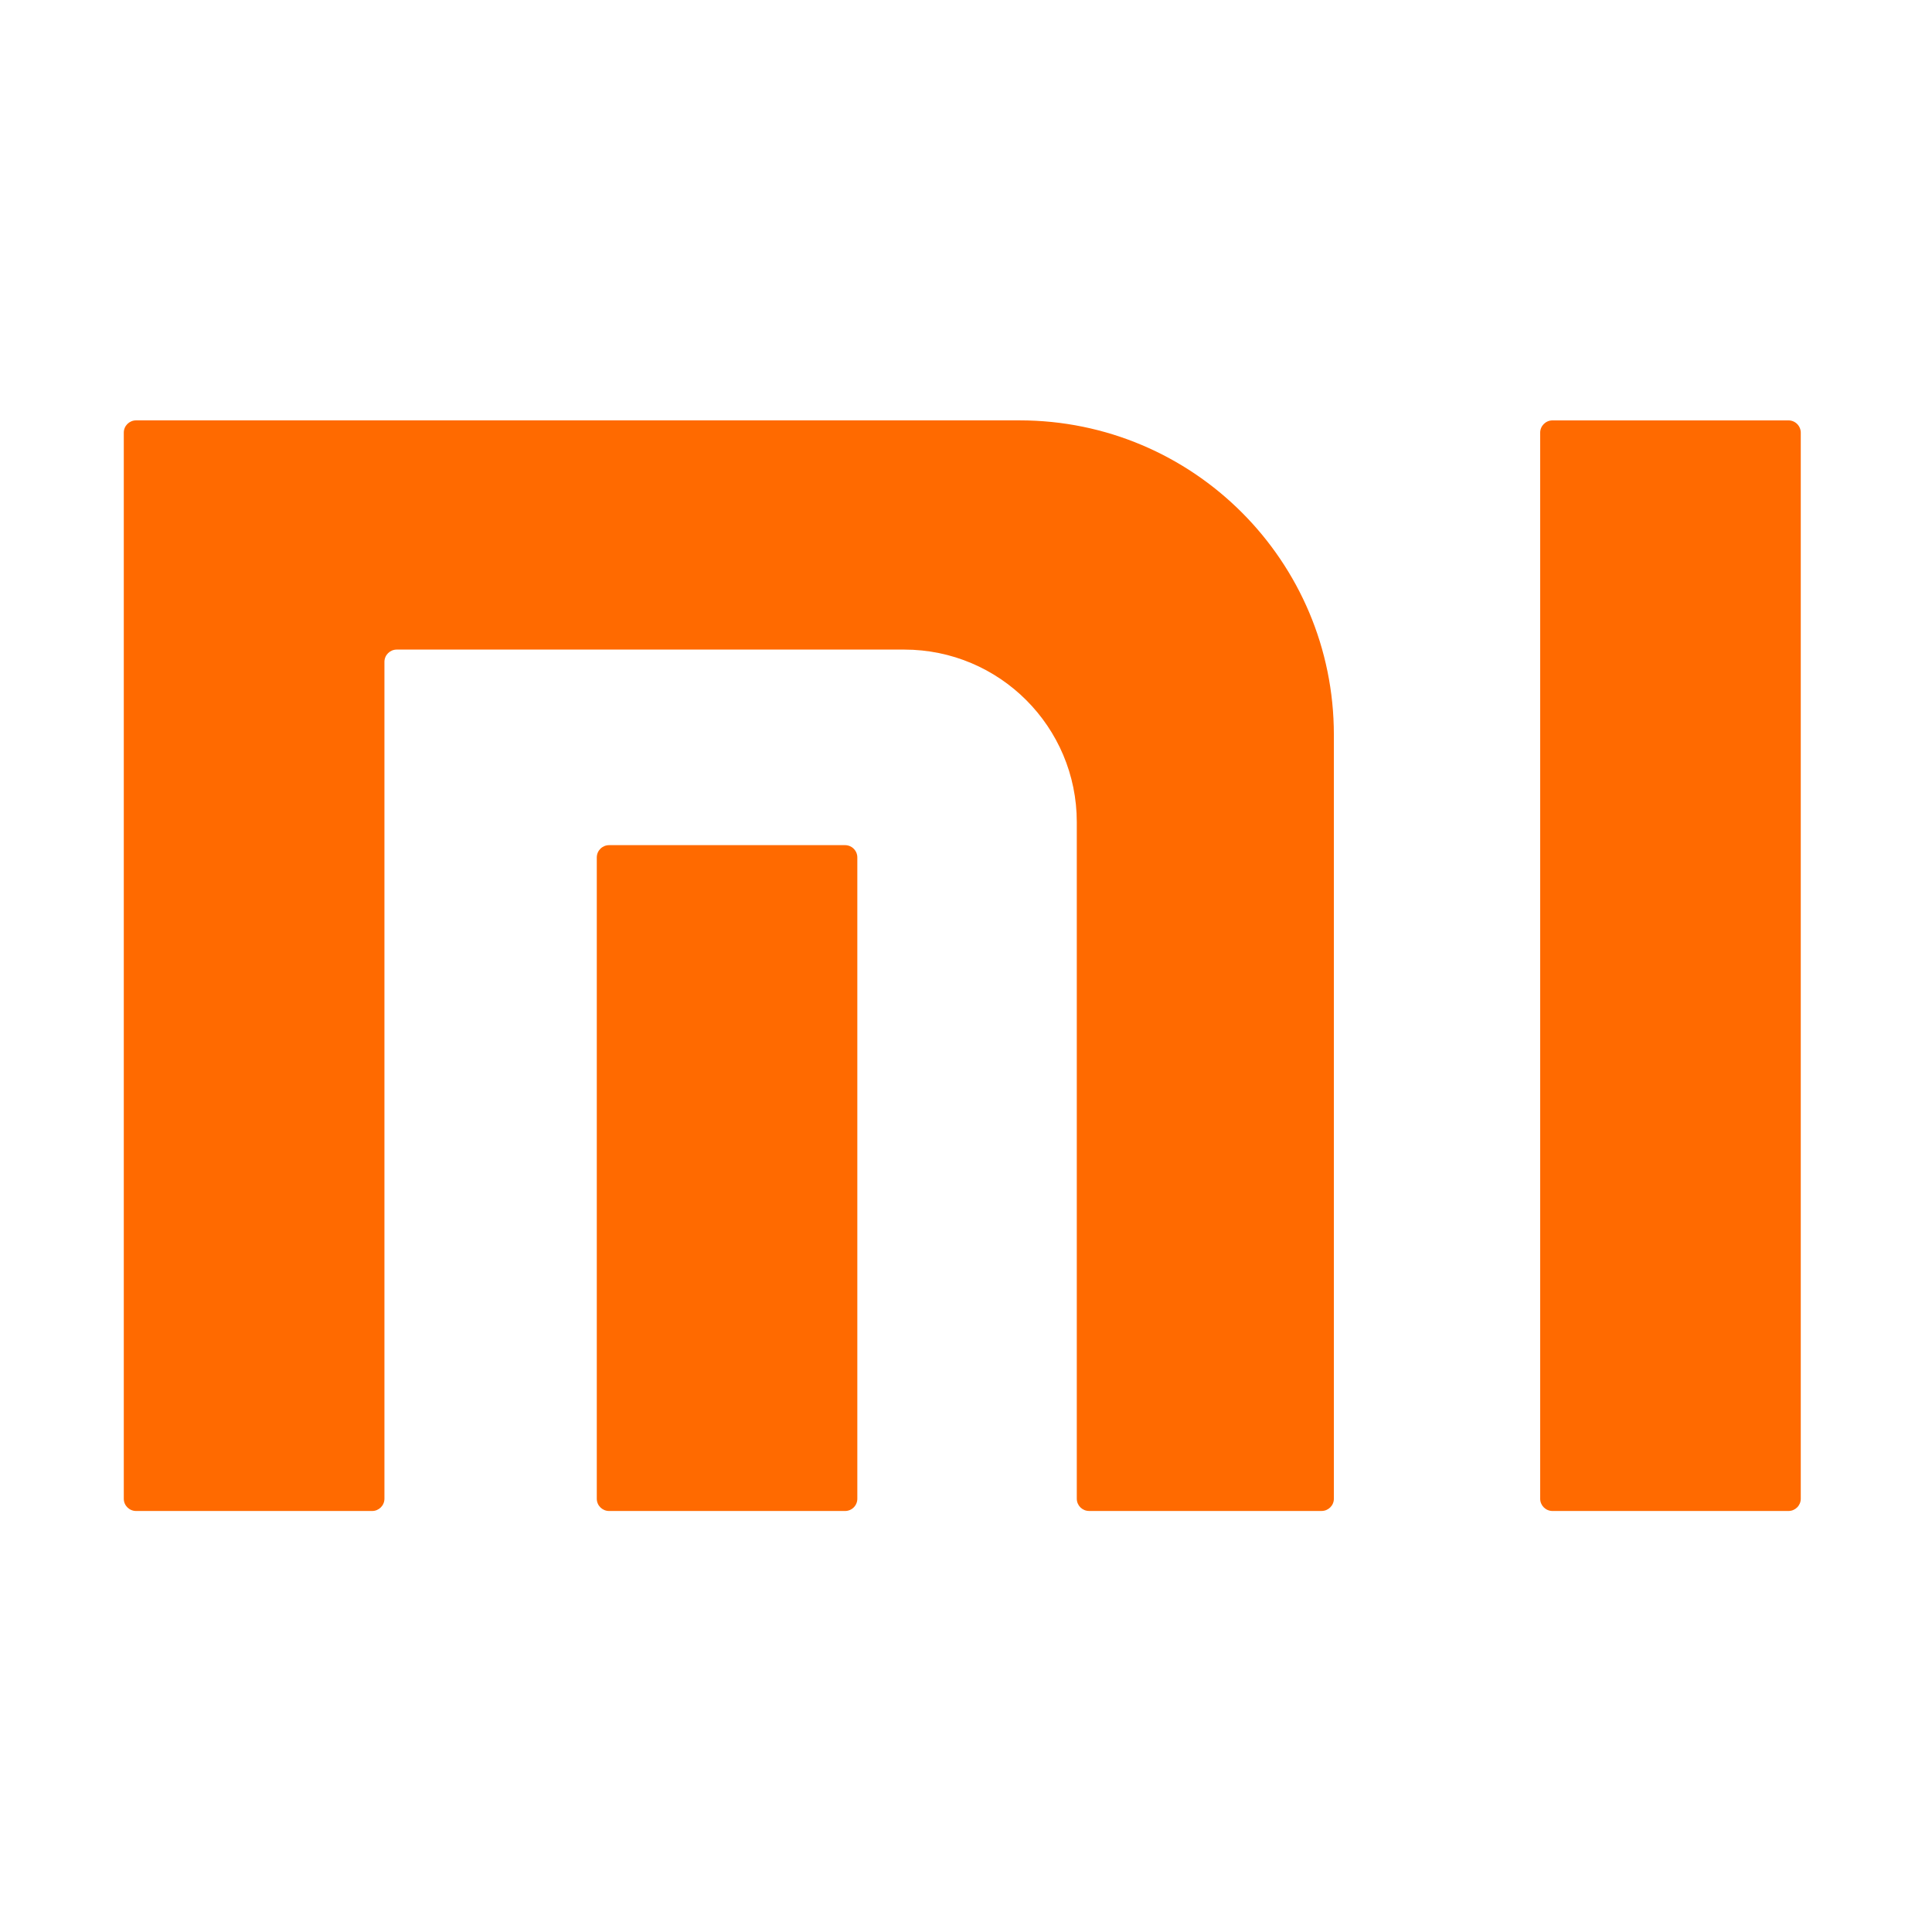
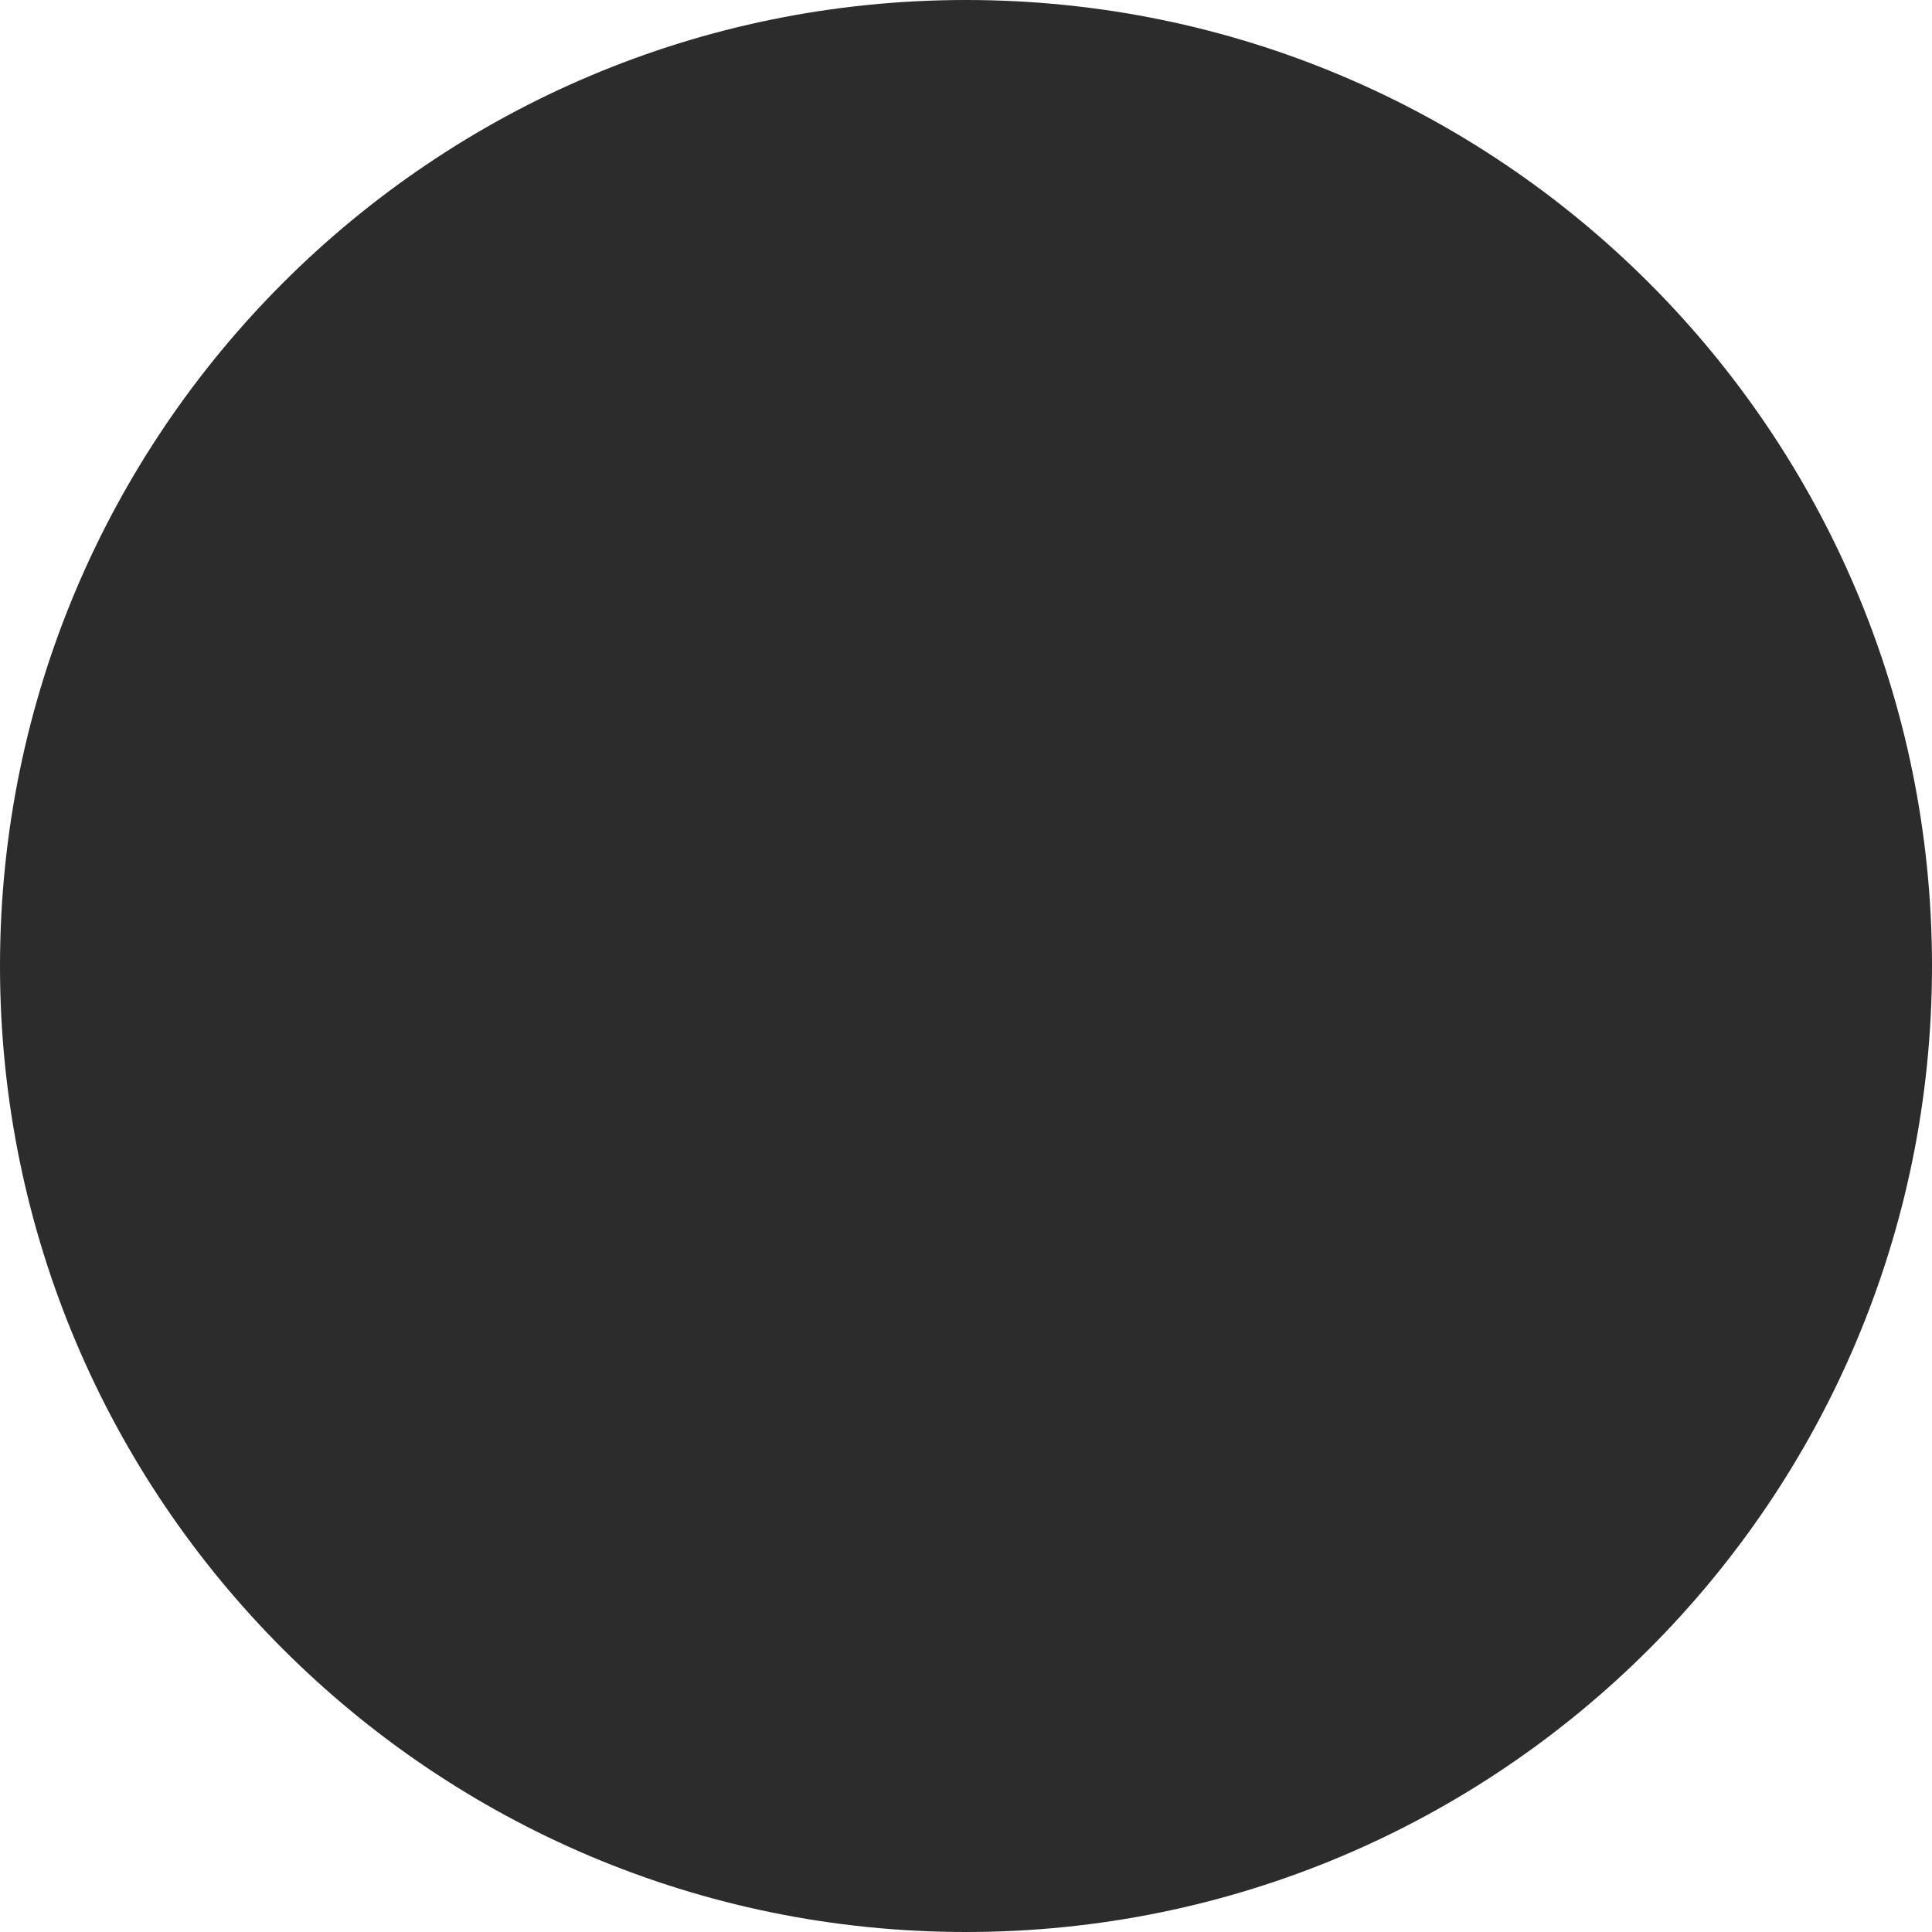
- <svg xmlns="http://www.w3.org/2000/svg" t="1620663406999" class="icon" viewBox="0 0 1024 1024" version="1.1" p-id="1899" width="16" height="16">
+ <svg xmlns="http://www.w3.org/2000/svg" t="1627102501781" class="icon" viewBox="0 0 1024 1024" version="1.1" p-id="1335" width="16" height="16">
  <defs>
-     <style type="text/css" />
+     <style type="text/css">@font-face { font-family: feedback-iconfont; src: url("//at.alicdn.com/t/font_1031158_1uhr8ri0pk5.eot?#iefix") format("embedded-opentype"), url("//at.alicdn.com/t/font_1031158_1uhr8ri0pk5.woff2") format("woff2"), url("//at.alicdn.com/t/font_1031158_1uhr8ri0pk5.woff") format("woff"), url("//at.alicdn.com/t/font_1031158_1uhr8ri0pk5.ttf") format("truetype"), url("//at.alicdn.com/t/font_1031158_1uhr8ri0pk5.svg#iconfont") format("svg"); }
+ </style>
  </defs>
-   <path d="M706.976 794.392V389.422c0-92.015-74.57-166.619-166.575-166.619H72.149c-3.61 0-6.536 2.909-6.536 6.483v565.101c0 3.573 2.925 6.469 6.536 6.469h125.075c3.611 0 6.532-2.911 6.532-6.505V350.814c0-3.601 2.925-6.523 6.536-6.523h268.963c50.507 0 91.466 40.939 91.466 91.453v358.594c0 3.598 2.921 6.502 6.513 6.502H700.467c3.585 0 6.513-2.902 6.513-6.469l-0.005 0.02z m-252.577-0.044a6.493 6.493 0 0 1-6.509 6.509H322.845c-3.611 0-6.536-2.911-6.536-6.509V454.468c0-3.598 2.925-6.518 6.536-6.518h125.045a6.503 6.503 0 0 1 6.509 6.518V794.365v-0.017m500.046 0c0 3.601-2.929 6.509-6.539 6.509H822.89c-3.62 0-6.565-2.911-6.565-6.509V229.346c0-3.614 2.944-6.532 6.565-6.532h125.016a6.529 6.529 0 0 1 6.539 6.532v565.001" p-id="1900" fill="#FF6A00" />
+   <path d="M512 512m-512 0a100 100 0 1 0 1024 0 100 100 0 1 0-1024 0Z" p-id="1336" fill="#2c2c2c" />
</svg>
